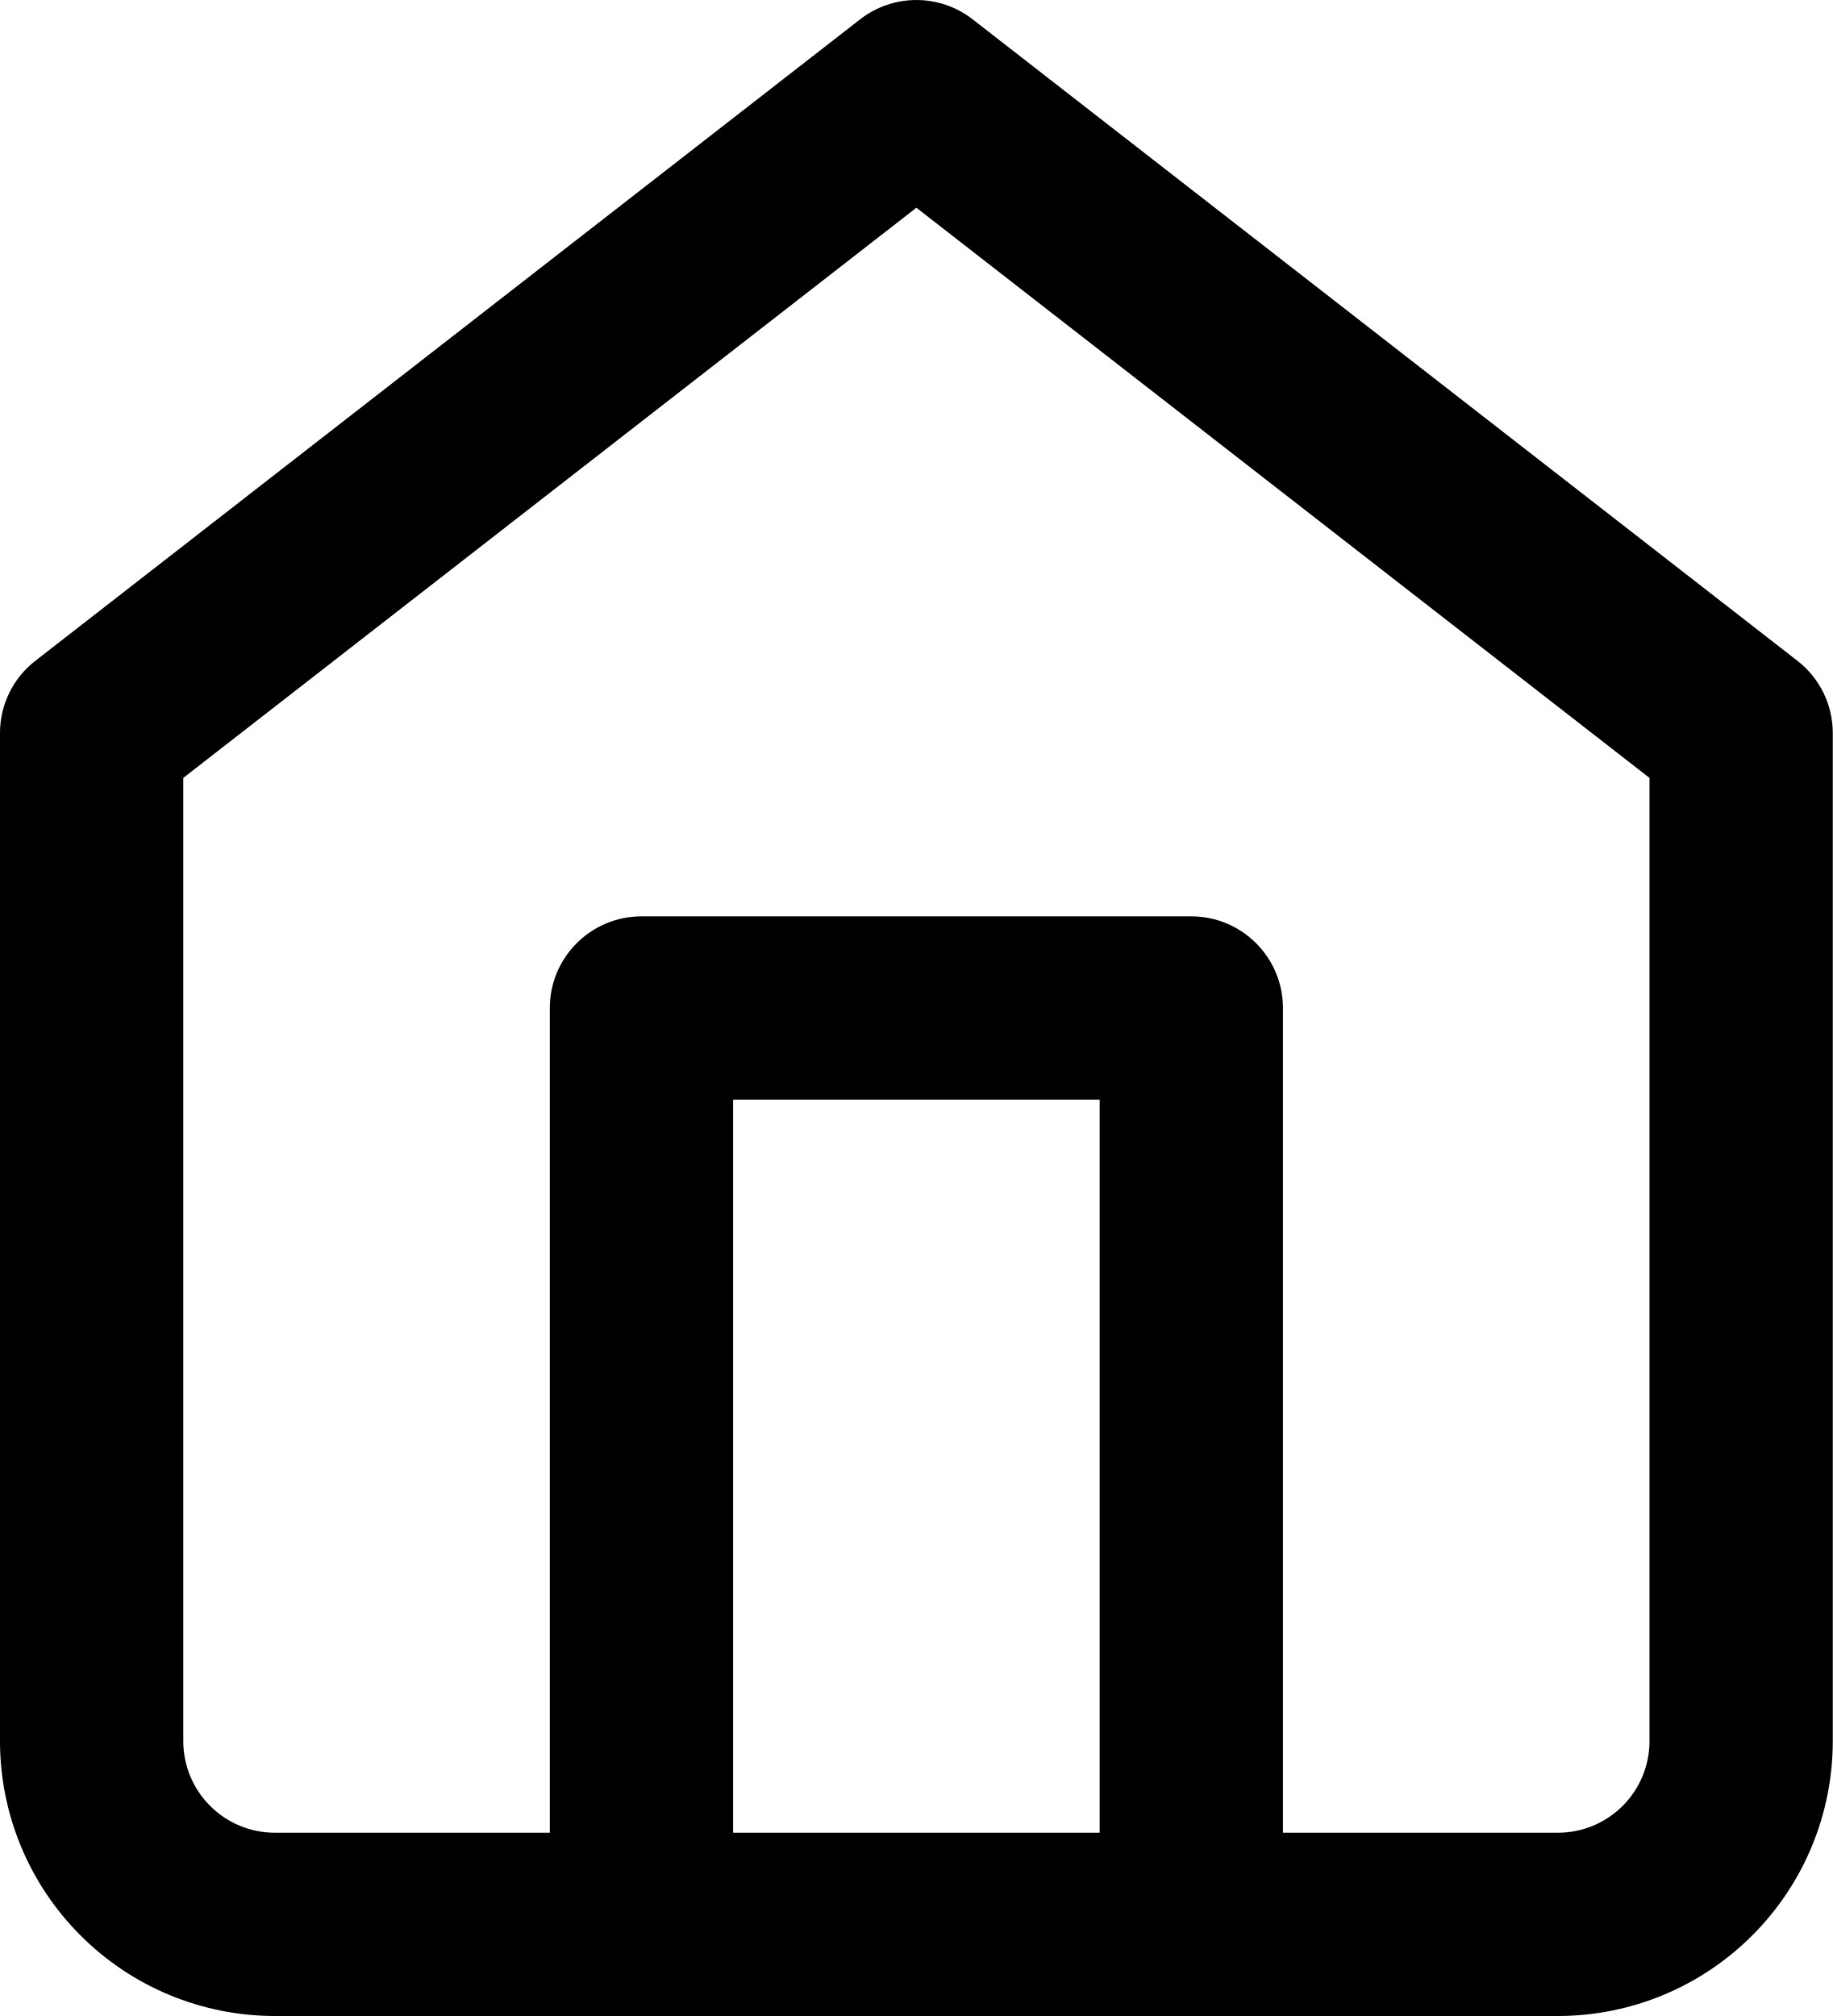
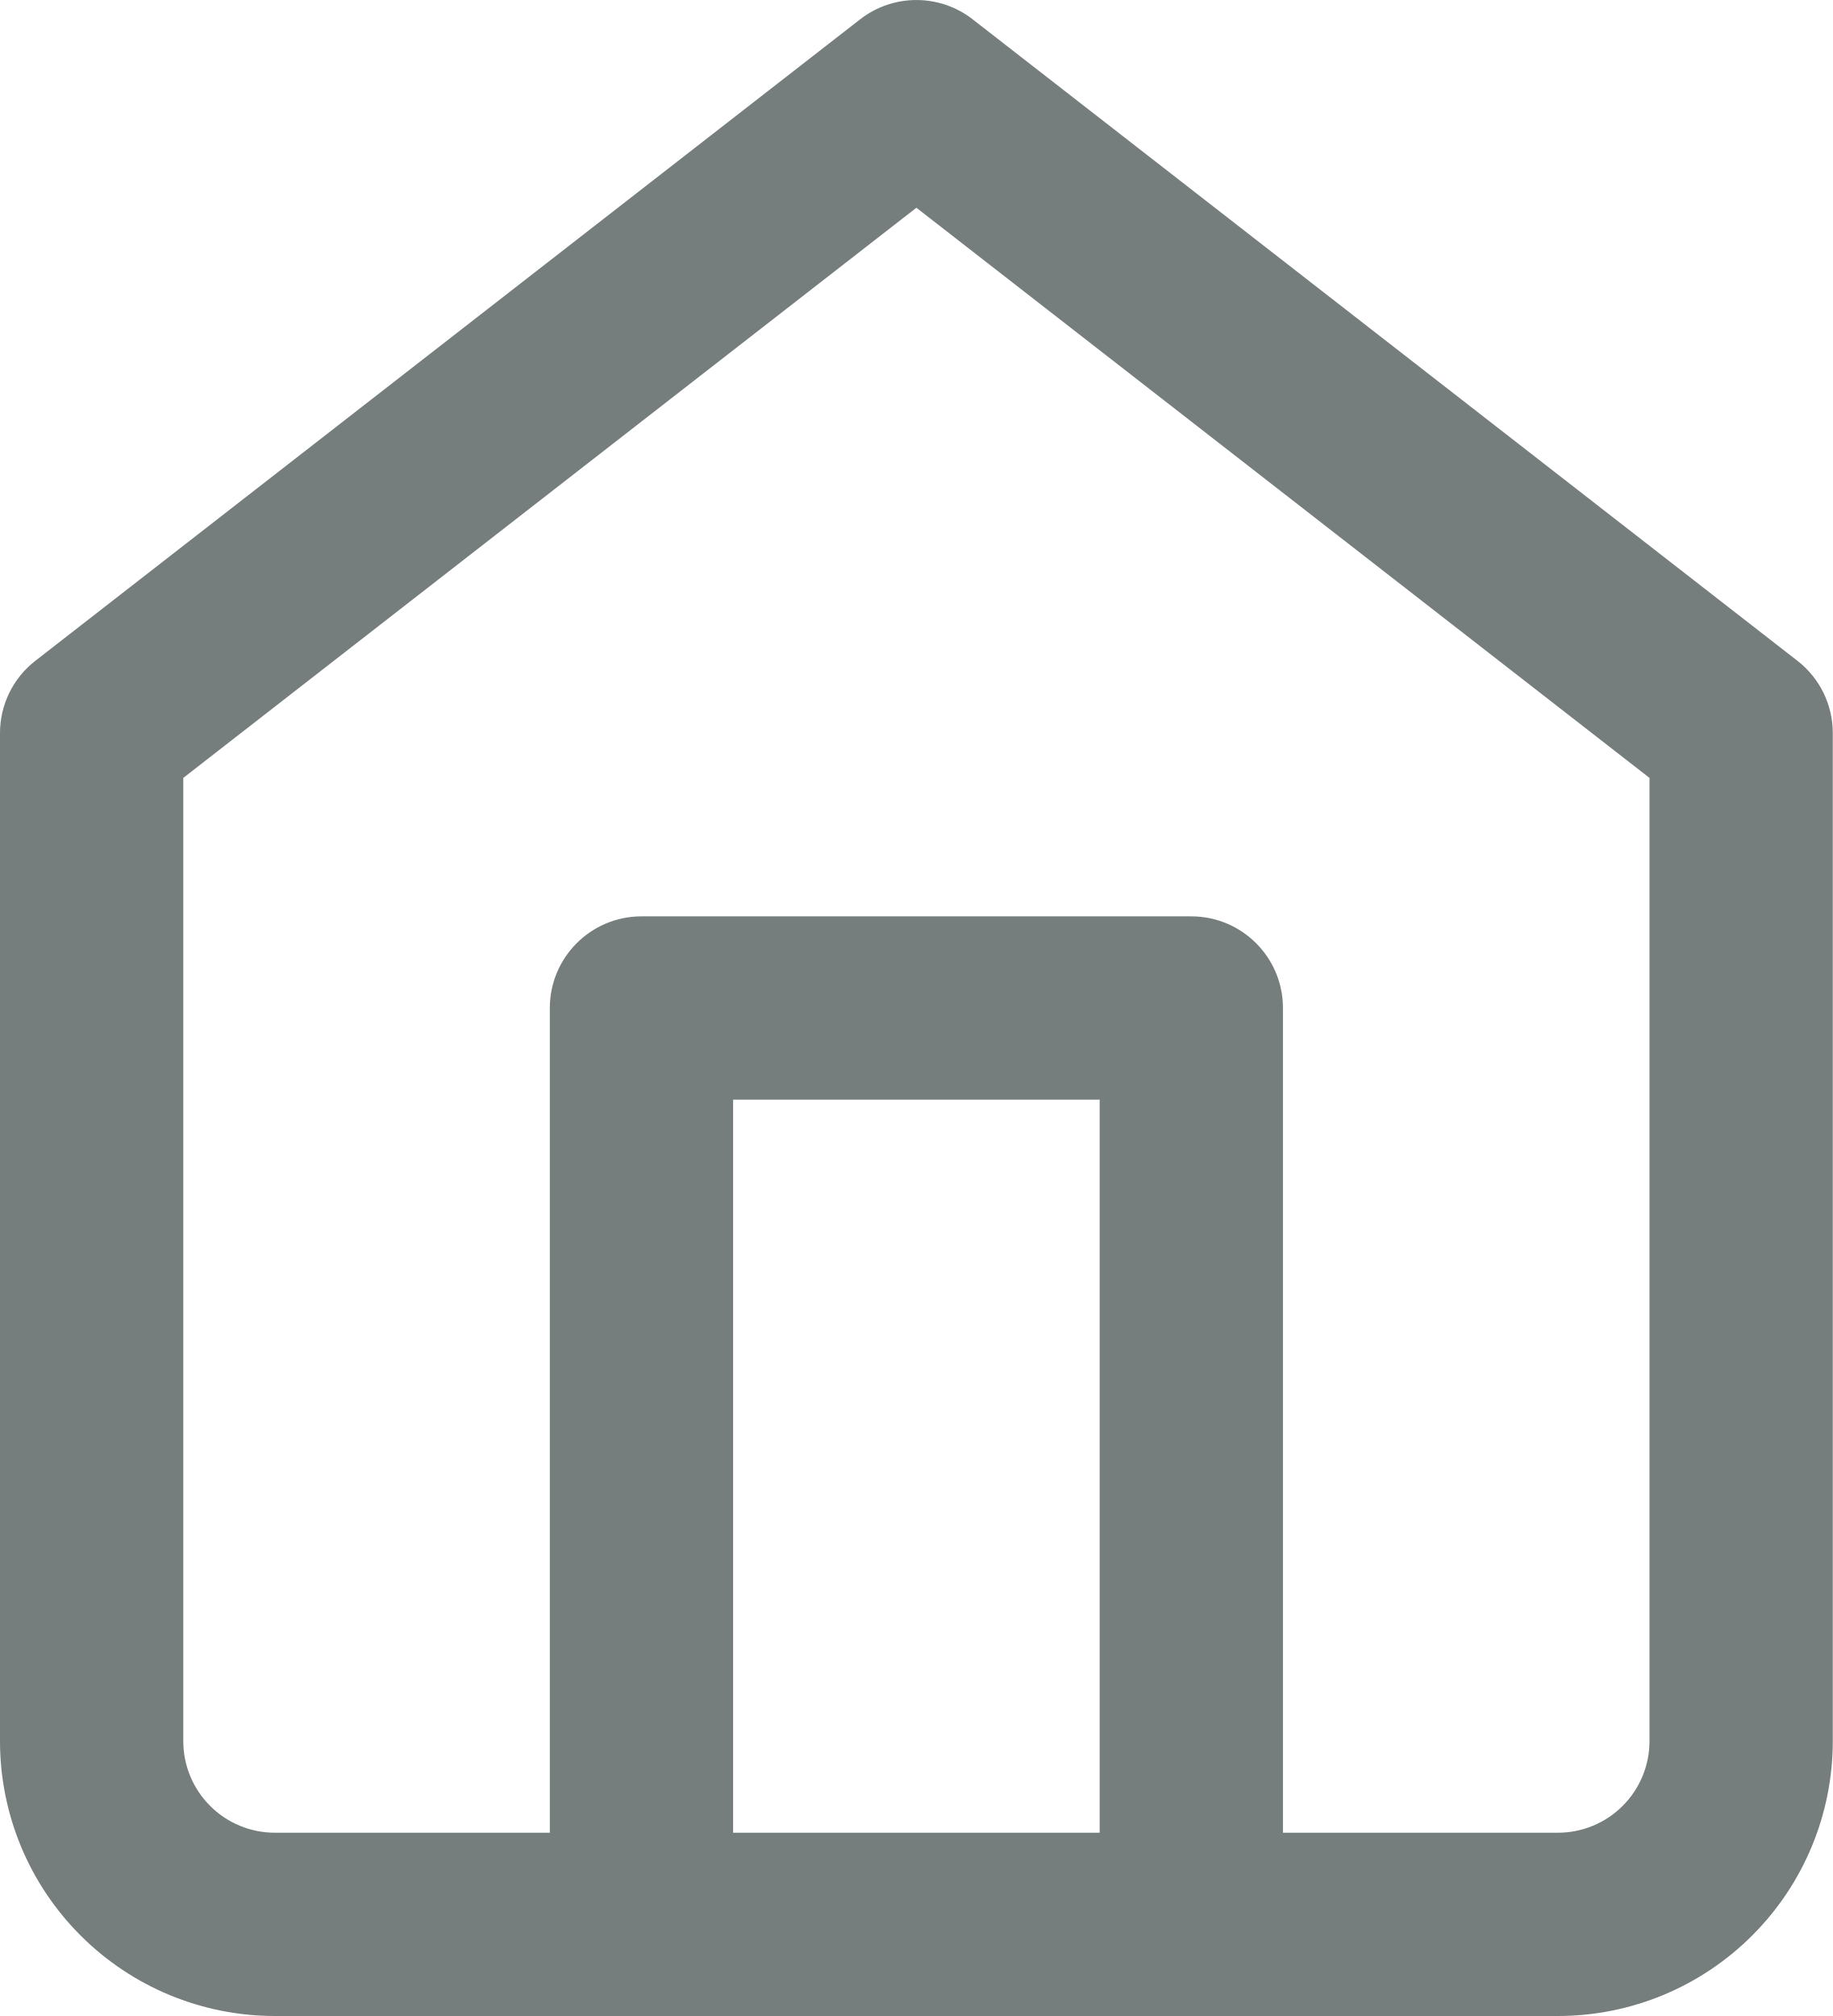
<svg xmlns="http://www.w3.org/2000/svg" width="20" height="22" viewBox="0 0 20 22" fill="none">
-   <path fill-rule="evenodd" clip-rule="evenodd" d="M9.386 0.211C9.747 -0.07 10.253 -0.07 10.614 0.211L19.614 7.211C19.858 7.4 20 7.691 20 8V19C20 19.796 19.684 20.559 19.121 21.121C18.559 21.684 17.796 22 17 22H3C2.204 22 1.441 21.684 0.879 21.121C0.316 20.559 0 19.796 0 19V8C0 7.691 0.142 7.4 0.386 7.211L9.386 0.211ZM2 8.489V19C2 19.265 2.105 19.52 2.293 19.707C2.48 19.895 2.735 20 3 20H17C17.265 20 17.52 19.895 17.707 19.707C17.895 19.52 18 19.265 18 19V8.489L10 2.267L2 8.489Z" fill="black" />
-   <path fill-rule="evenodd" clip-rule="evenodd" d="M6 11C6 10.448 6.448 10 7 10H13C13.552 10 14 10.448 14 11V21C14 21.552 13.552 22 13 22C12.448 22 12 21.552 12 21V12H8V21C8 21.552 7.552 22 7 22C6.448 22 6 21.552 6 21V11Z" fill="black" />
+   <path fill-rule="evenodd" clip-rule="evenodd" d="M9.386 0.211C9.747 -0.07 10.253 -0.07 10.614 0.211L19.614 7.211C19.858 7.4 20 7.691 20 8V19C20 19.796 19.684 20.559 19.121 21.121C18.559 21.684 17.796 22 17 22H3C2.204 22 1.441 21.684 0.879 21.121C0.316 20.559 0 19.796 0 19V8C0 7.691 0.142 7.4 0.386 7.211L9.386 0.211ZM2 8.489V19C2 19.265 2.105 19.52 2.293 19.707C2.48 19.895 2.735 20 3 20H17C17.265 20 17.52 19.895 17.707 19.707C17.895 19.52 18 19.265 18 19V8.489L10 2.267L2 8.489Z" fill="#767D7D" />
+   <path fill-rule="evenodd" clip-rule="evenodd" d="M6 11C6 10.448 6.448 10 7 10H13C13.552 10 14 10.448 14 11V21C14 21.552 13.552 22 13 22C12.448 22 12 21.552 12 21V12H8V21C8 21.552 7.552 22 7 22C6.448 22 6 21.552 6 21V11Z" fill="#767D7D" />
</svg>
